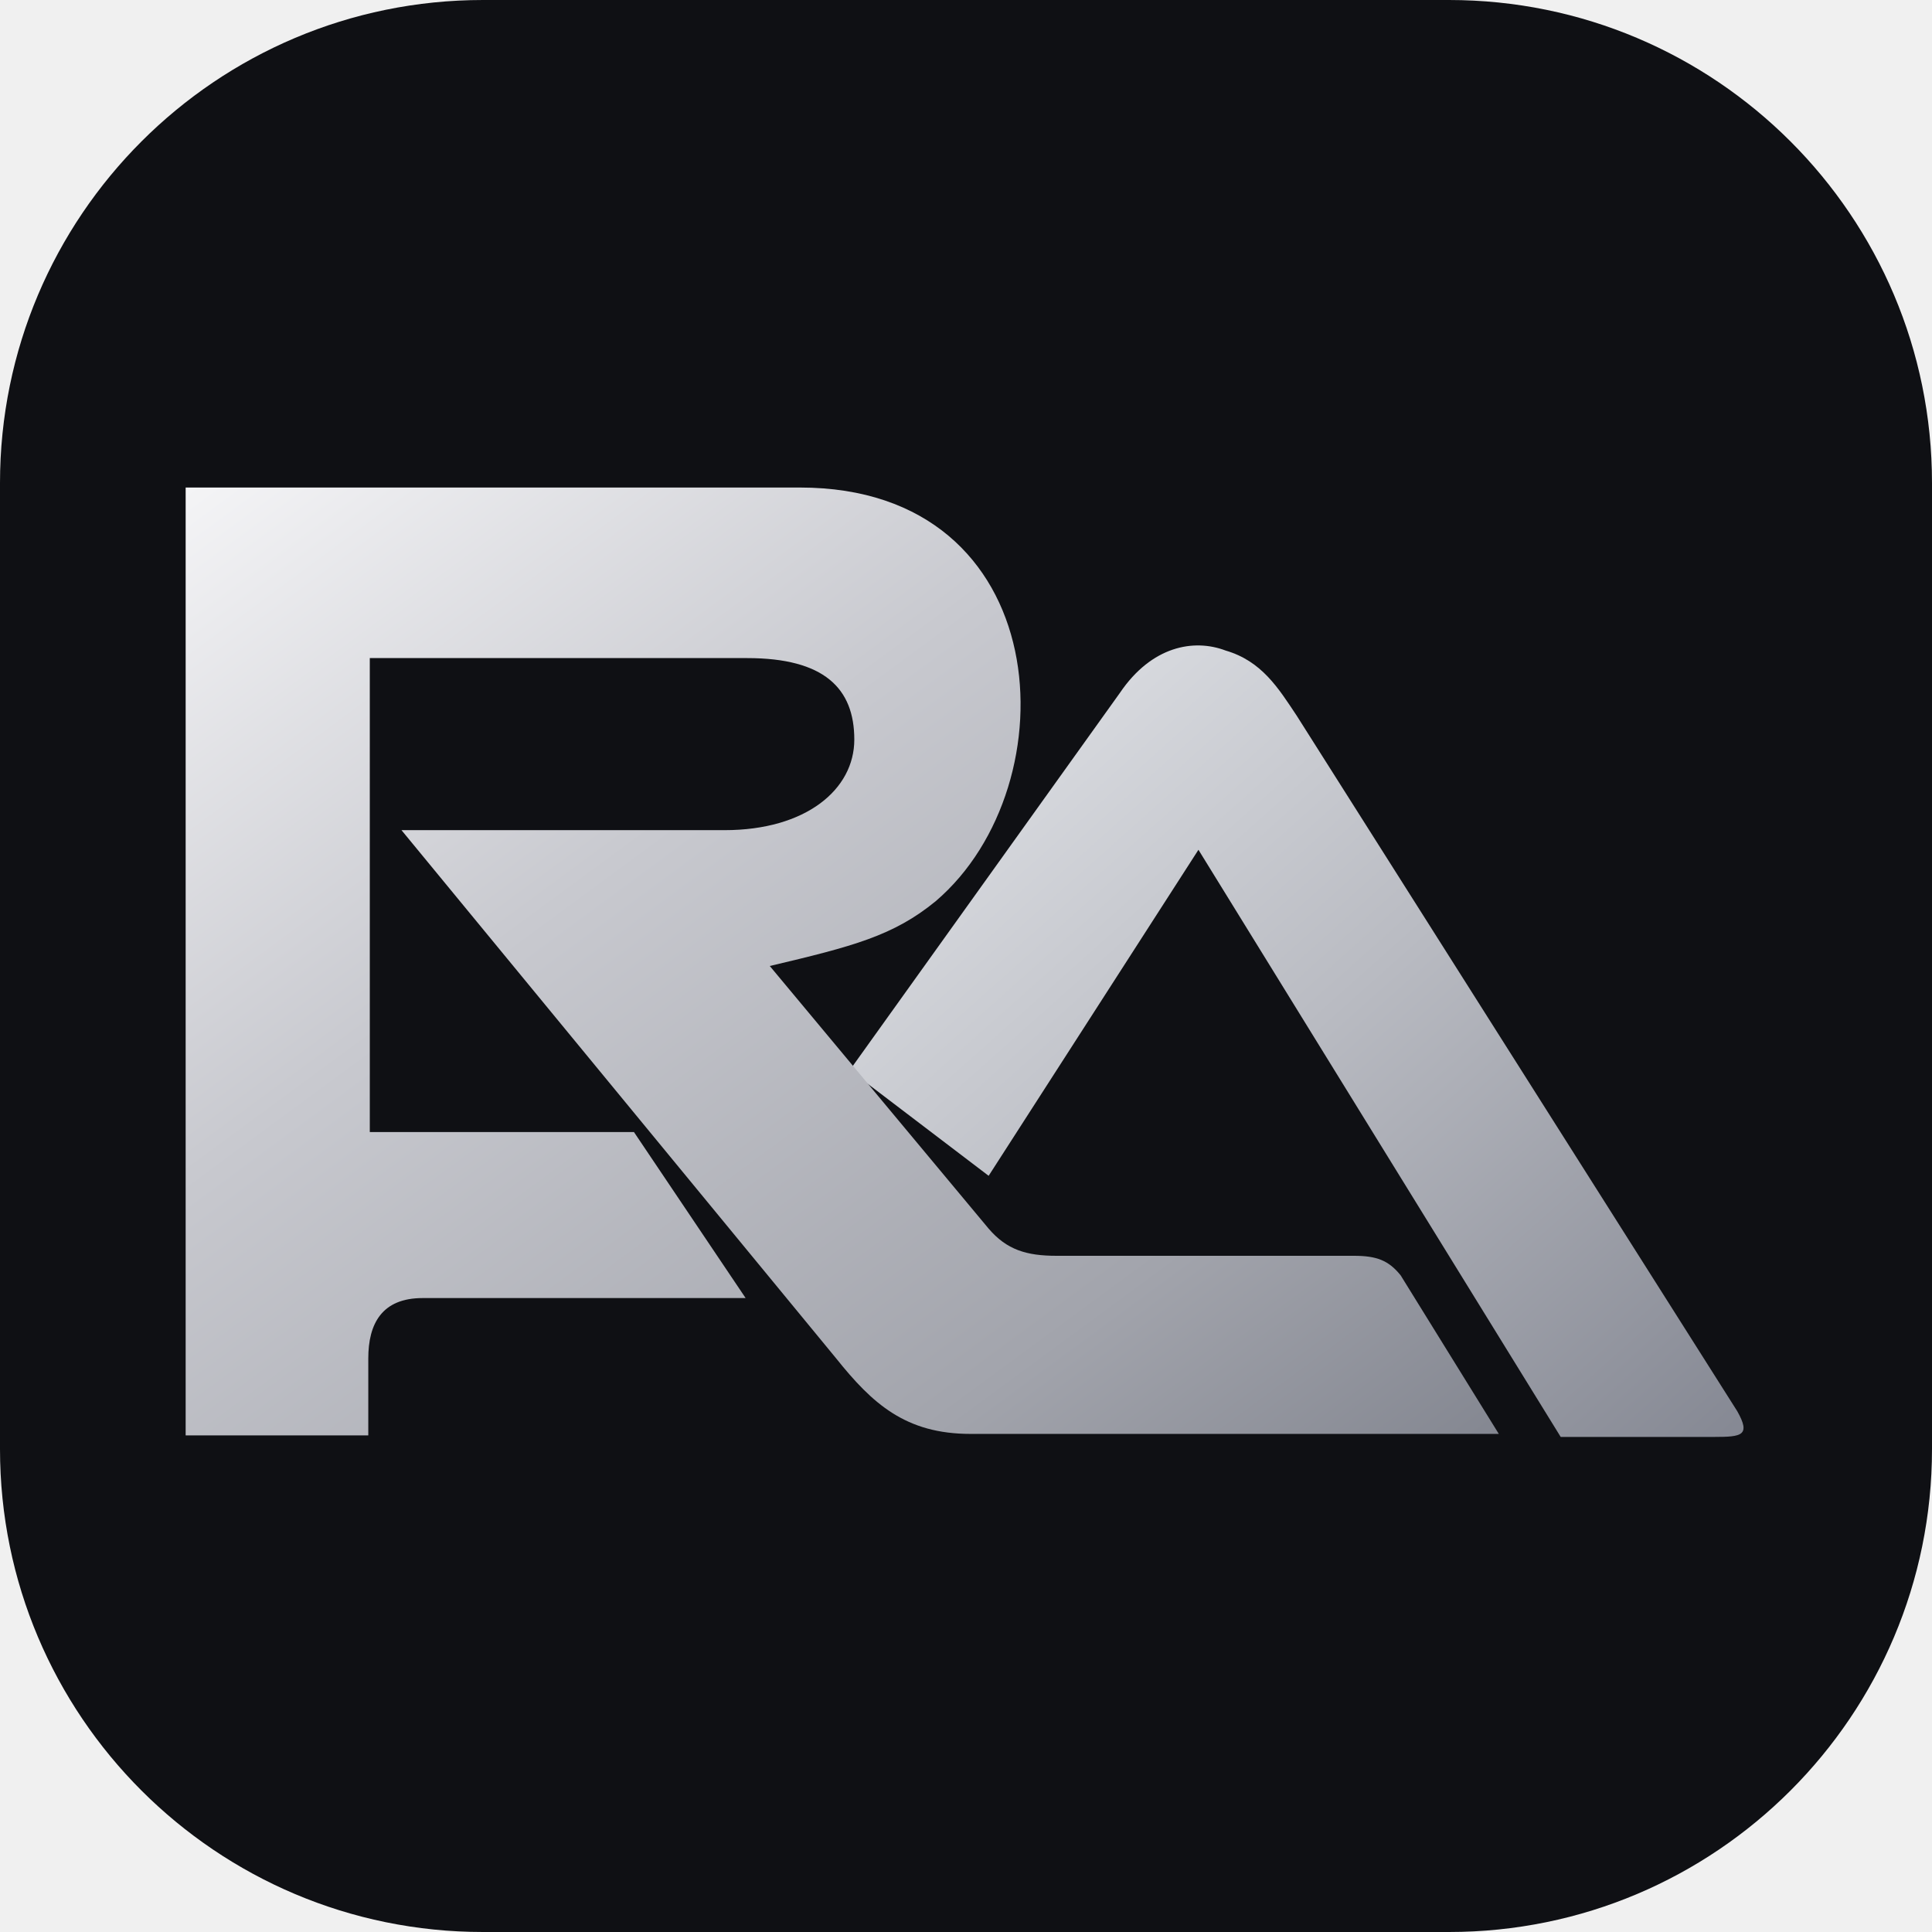
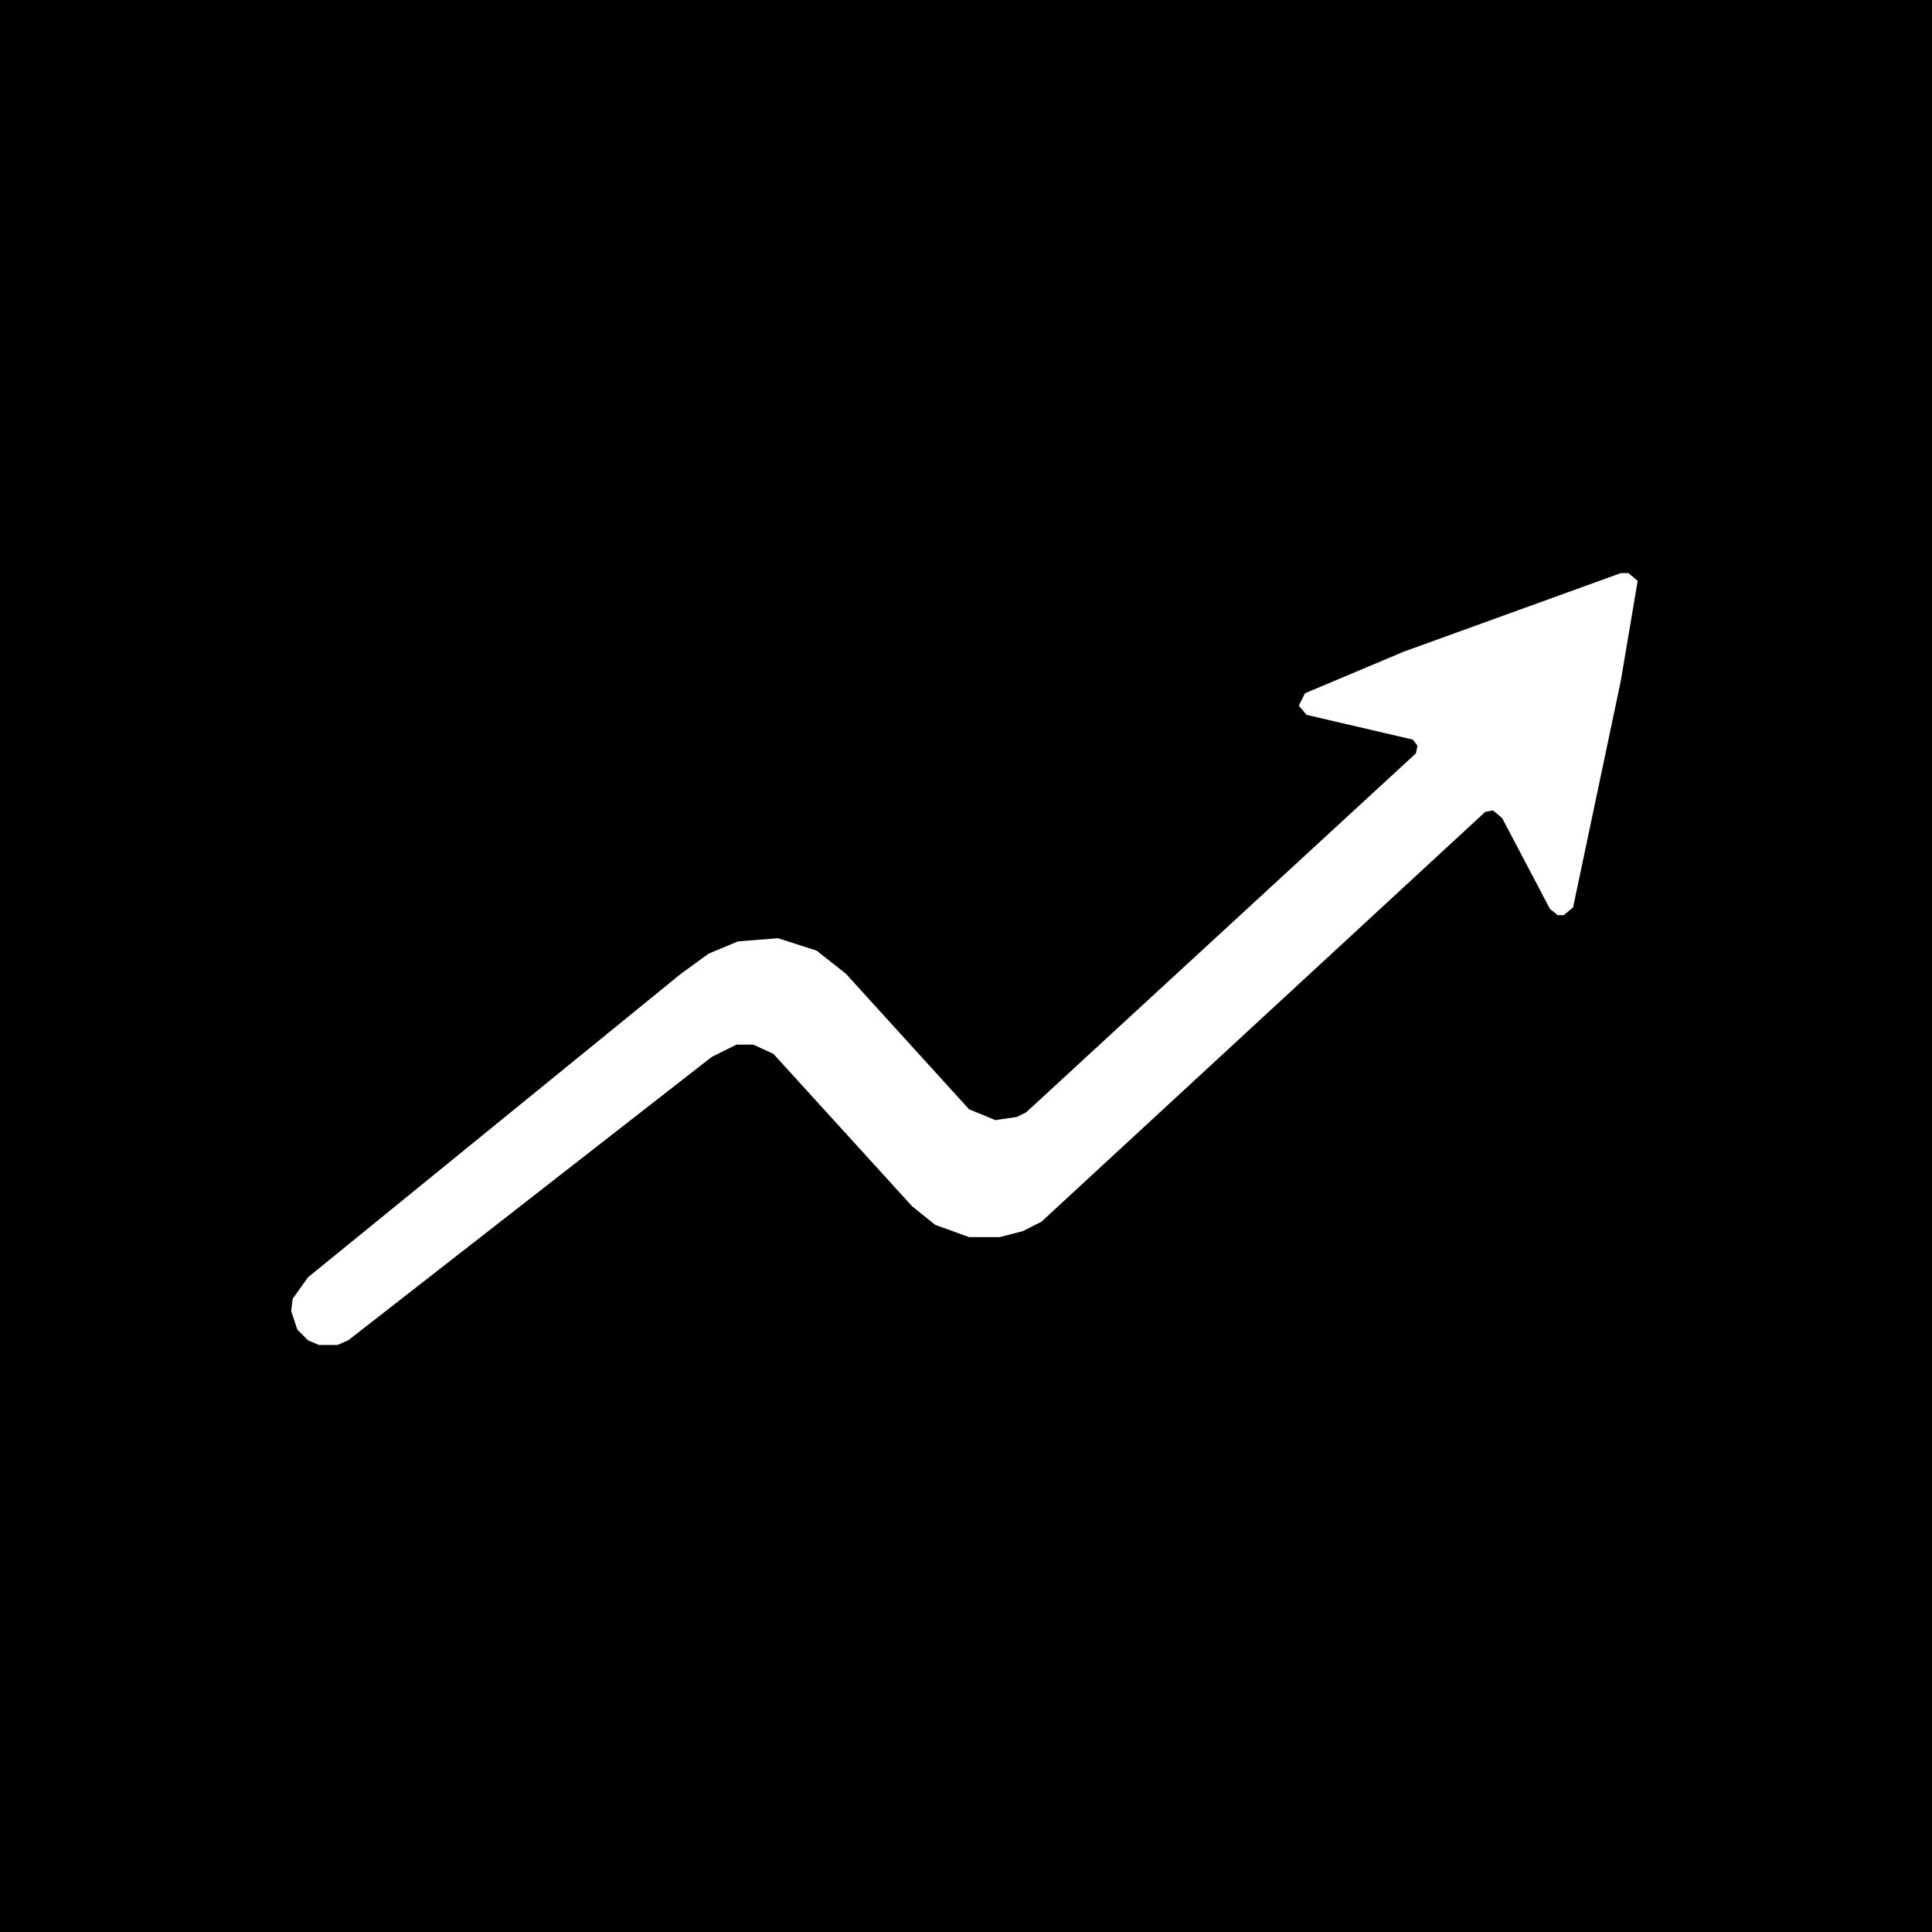
<svg xmlns="http://www.w3.org/2000/svg" viewBox="0 0 128 128" role="img" aria-label="Respondo AI">
-   <defs>
-     <linearGradient id="silver" x1="0" y1="0" x2="1" y2="1">
-       <stop offset="0" stop-color="#f4f4f6" />
-       <stop offset=".36" stop-color="#c8c9cf" />
-       <stop offset=".78" stop-color="#a2a4ac" />
-       <stop offset="1" stop-color="#848791" />
-     </linearGradient>
-     <linearGradient id="silver2" x1="0" y1="0" x2="1" y2="1">
-       <stop offset="0" stop-color="#e6e8ec" />
-       <stop offset=".5" stop-color="#b9bbc2" />
-       <stop offset="1" stop-color="#858893" />
-     </linearGradient>
-   </defs>
-   <rect width="128" height="128" rx="32" fill="#0f1014" />
-   <path d="M 56.3 70.9 L 74.2 45.9 C 76.3 42.8 79.1 42.3 81.2 43.1 C 83.6 43.8 84.7 45.6 85.9 47.4 L 115.1 93.5 C 116.0 95.1 115.4 95.2 113.6 95.2 H 103.4 L 79.4 56.3 L 65.5 77.9 Z" fill="url(#silver2)" />
-   <path d="M 12.3 32.3 H 53 C 70 32.3 71 52 62 59.7 C 59.2 62 56.5 62.7 51 64 L 65.5 81.4 C 66.7 82.8 68 83.2 70 83.2 H 89.7 C 91.2 83.2 92 83.5 92.8 84.5 L 99.3 95 H 64.3 C 60 95 57.8 93 55.4 90 L 26.6 55.0 H 48.0 C 53.4 55 56.6 52.3 56.6 49.0 C 56.6 45.6 54.6 43.6 49.5 43.6 H 24.5 V 75 H 42.0 L 49.4 86 H 28 C 25.3 86 24.4 87.7 24.4 90 V 95.1 H 12.3 Z" fill="url(#silver)" />
+   <rect width="128" height="128" fill="#000" />
+   <path d="M 108.50 38.48 L 107.89 37.97 L 107.38 37.97 L 92.99 43.18 L 86.46 45.93 L 86.05 46.75 L 86.56 47.36 L 93.60 49.00 L 93.91 49.40 L 93.81 49.91 L 67.98 73.70 L 67.37 74.00 L 65.94 74.21 L 64.20 73.49 L 56.04 64.51 L 54.10 62.98 L 51.55 62.16 L 48.89 62.37 L 46.95 63.18 L 45.12 64.51 L 20.41 84.62 L 19.39 86.05 L 19.29 86.86 L 19.70 88.09 L 20.41 88.80 L 21.13 89.11 L 22.35 89.11 L 23.07 88.80 L 47.16 70.02 L 48.79 69.21 L 49.91 69.21 L 51.24 69.82 L 60.43 79.92 L 61.96 81.15 L 64.20 81.96 L 66.25 81.96 L 67.78 81.56 L 69.00 80.94 L 98.40 53.79 L 98.91 53.69 L 99.52 54.20 L 102.69 60.22 L 103.20 60.63 L 103.60 60.63 L 104.22 60.12 L 107.38 45.12 Z" fill="#fff" />
</svg>
